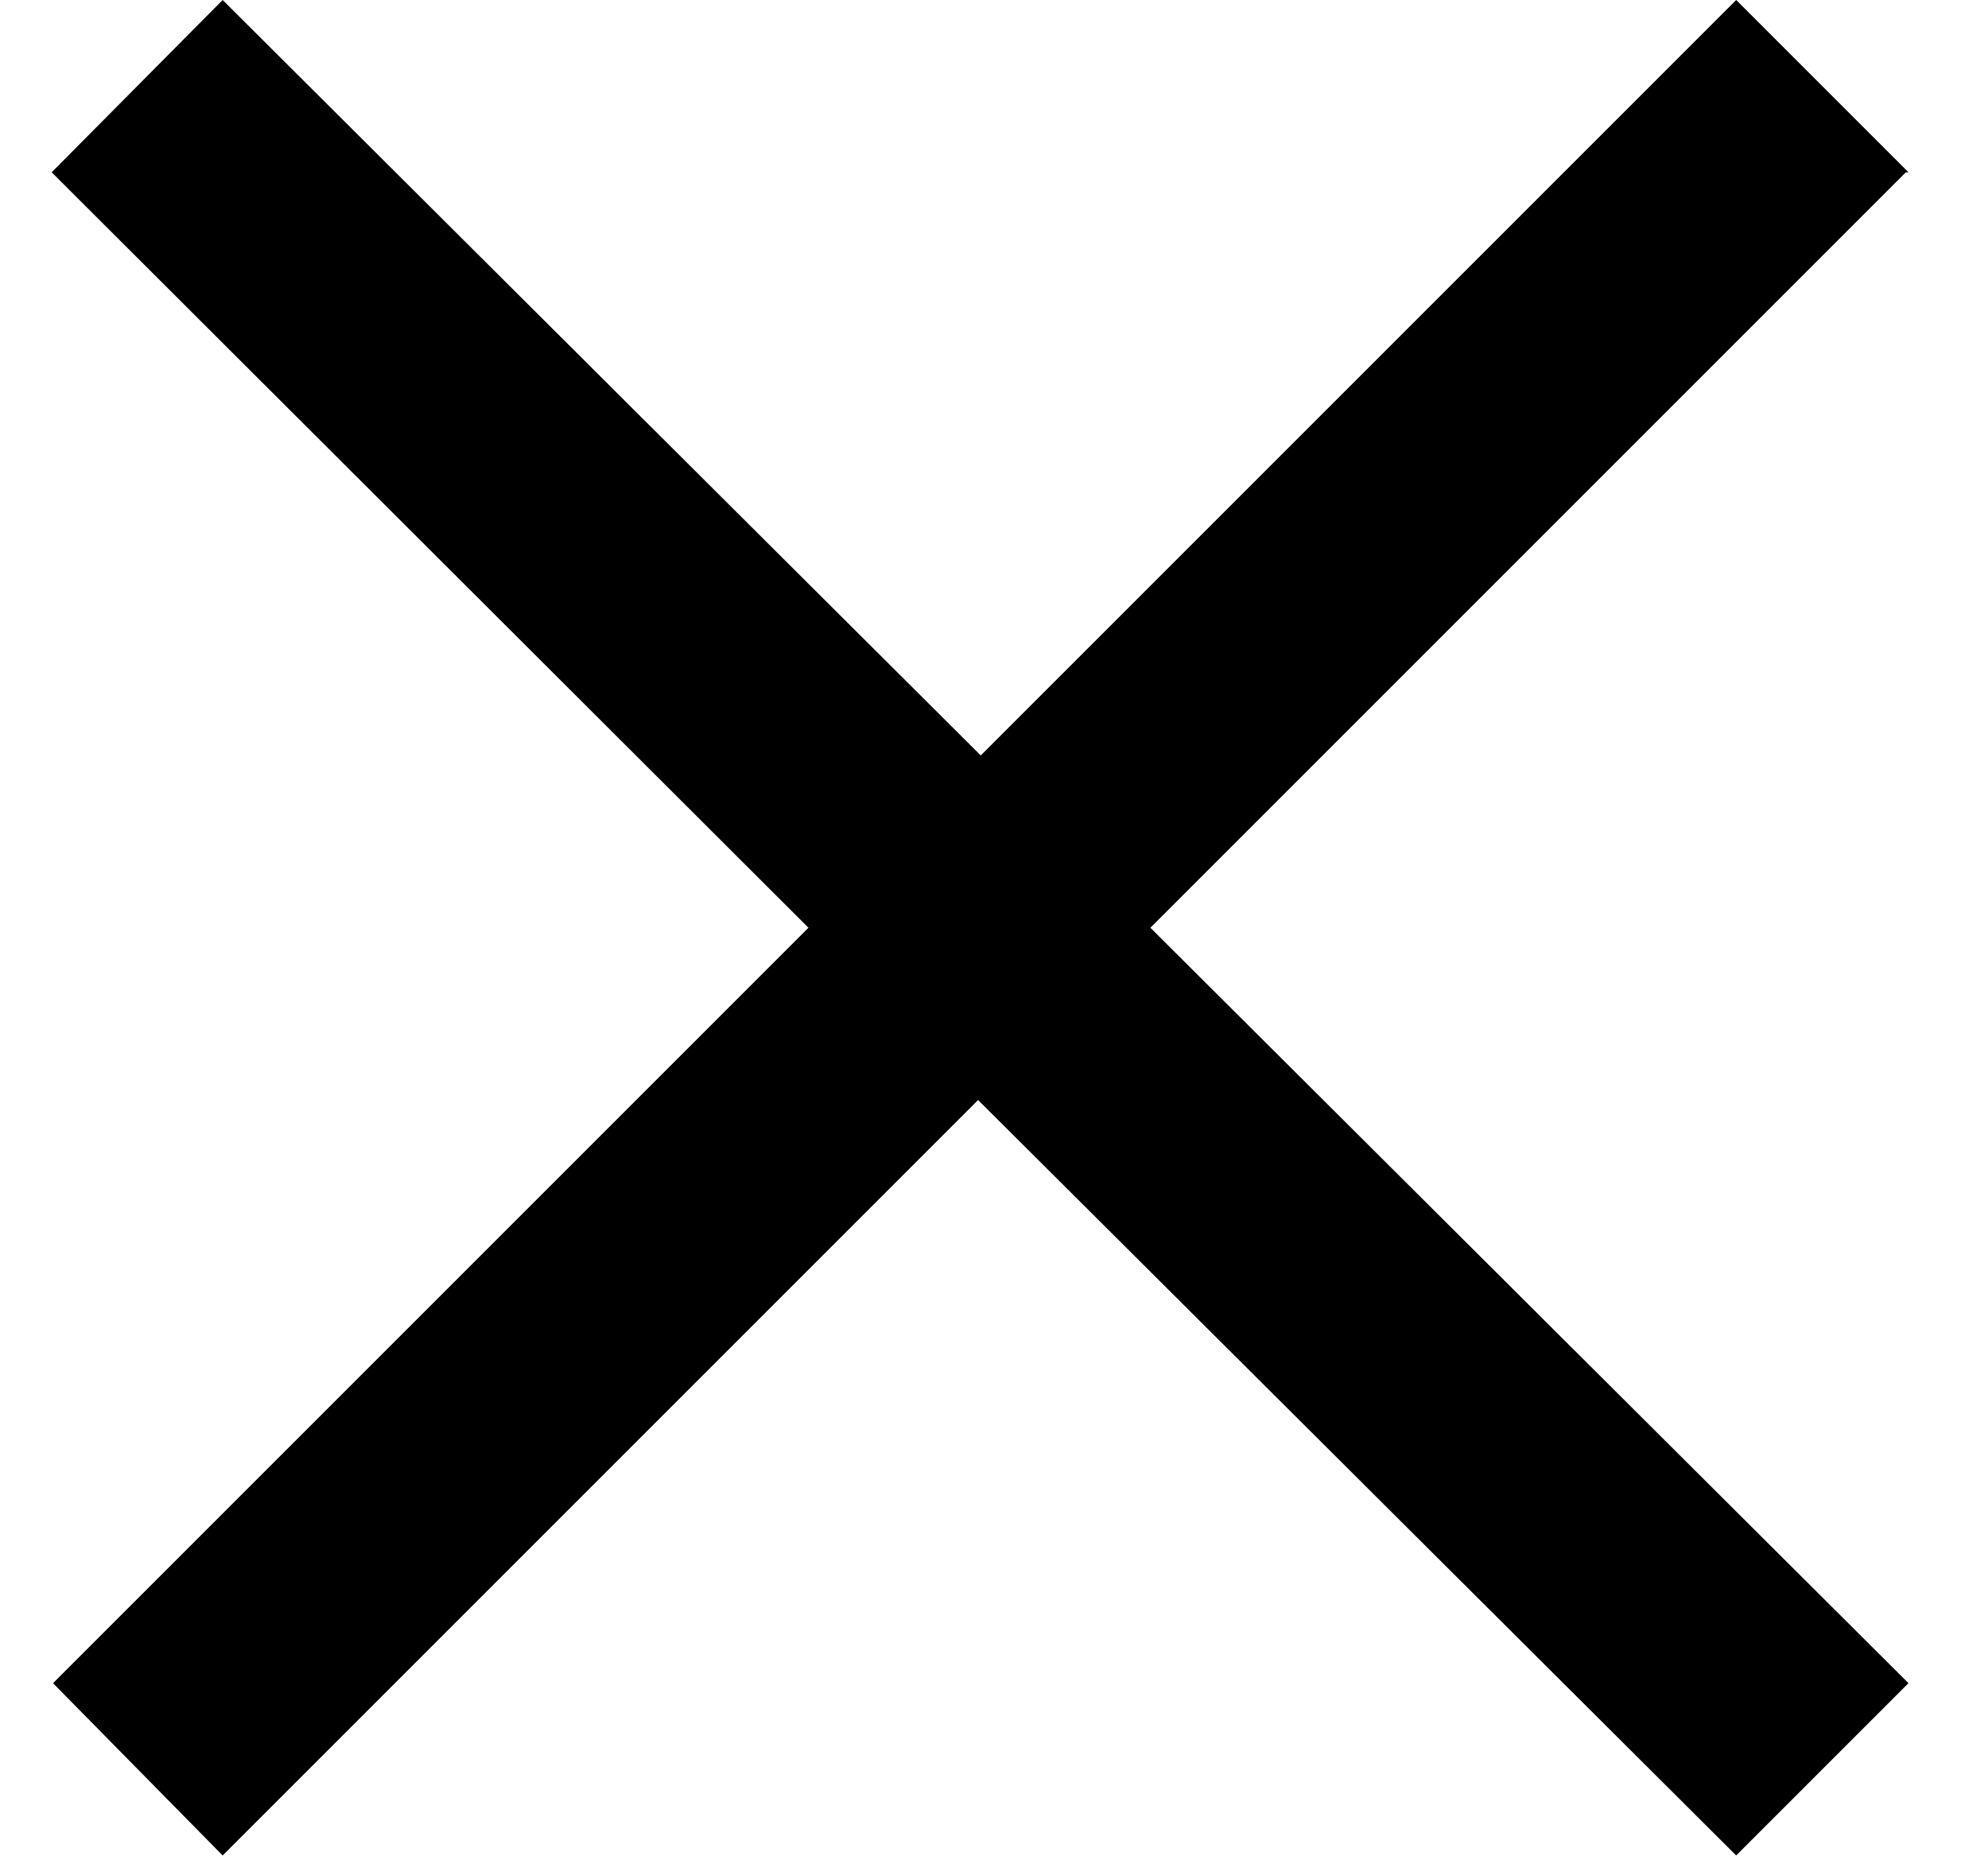
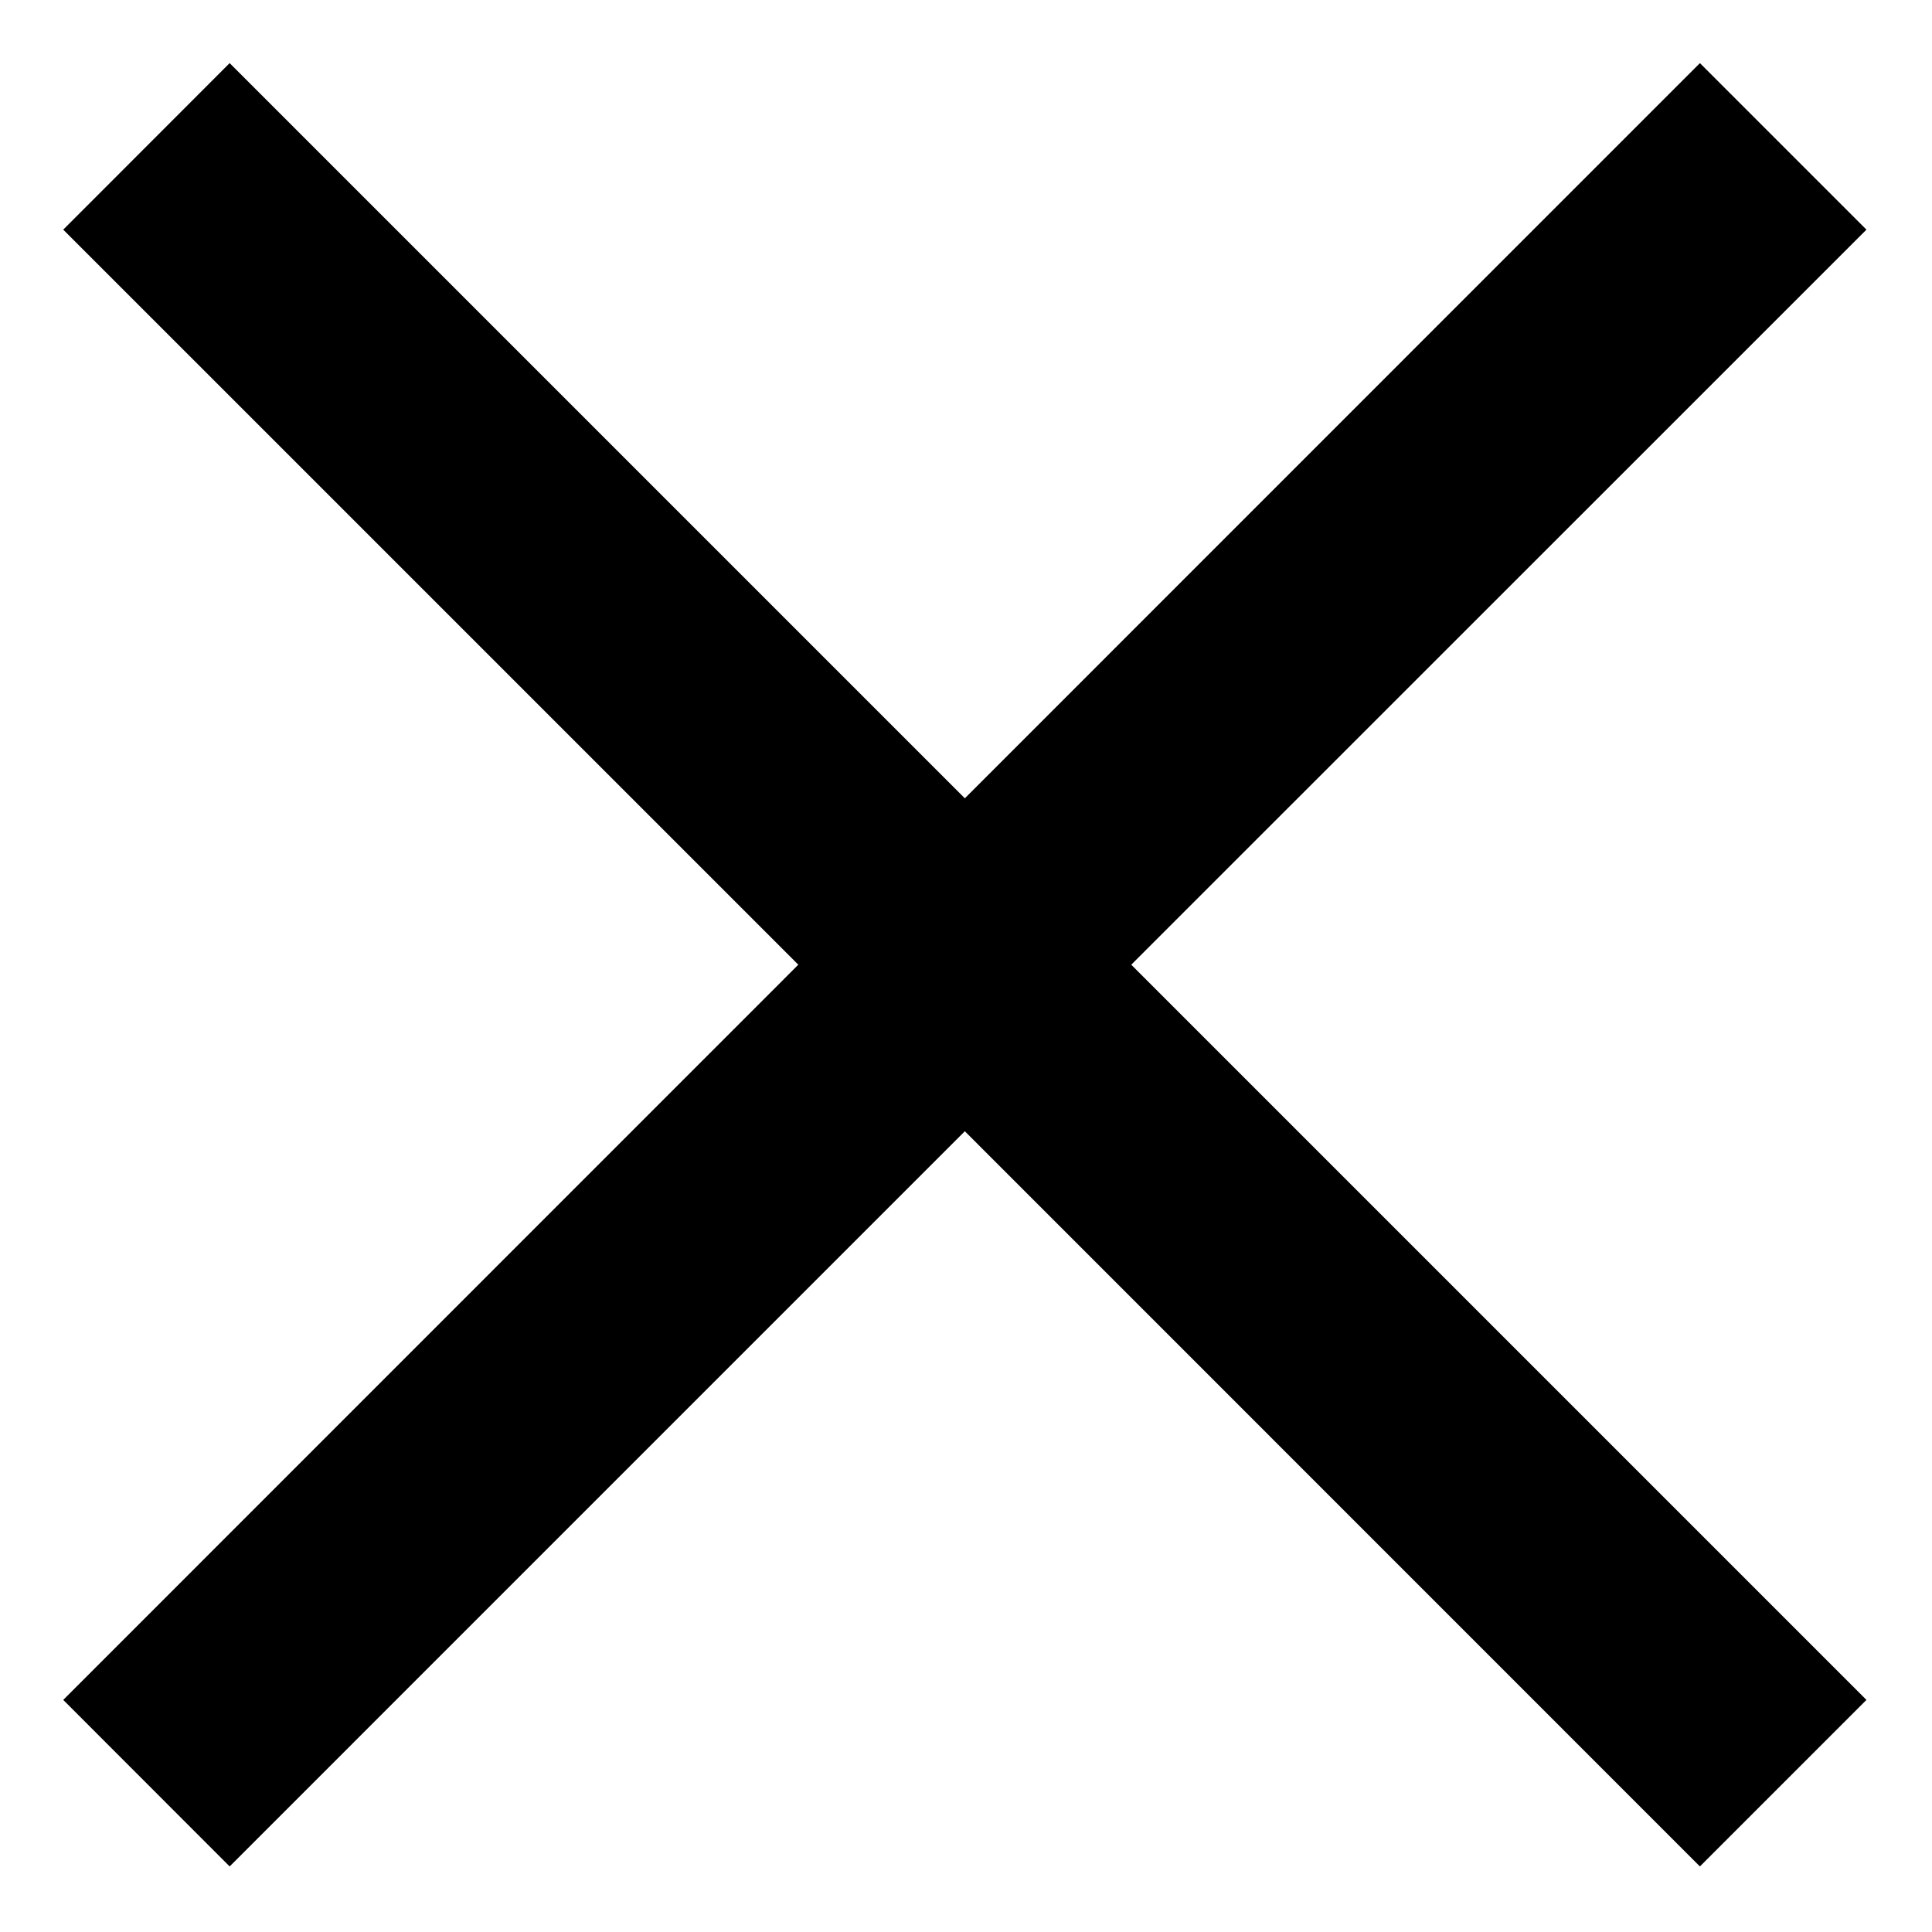
- <svg xmlns="http://www.w3.org/2000/svg" width="15" height="14" fill="none">
-   <path fill="#000" d="M14.4 1.3 13.1 0 7.4 5.7 1.68 0 .39 1.3 6.1 7 .4 12.7 1.68 14l5.7-5.7L13.1 14l1.3-1.3L8.68 7l5.7-5.7Z" />
+ <svg xmlns="http://www.w3.org/2000/svg" width="15" height="15" viewBox="0 0 15 15" fill="none">
+   <path d="M14.491 1.783L13.198 0.49L7.491 6.198L1.783 0.49L0.491 1.783L6.198 7.49L0.491 13.198L1.783 14.491L7.491 8.783L13.198 14.491L14.491 13.198L8.783 7.49L14.491 1.783Z" fill="black" />
</svg>
